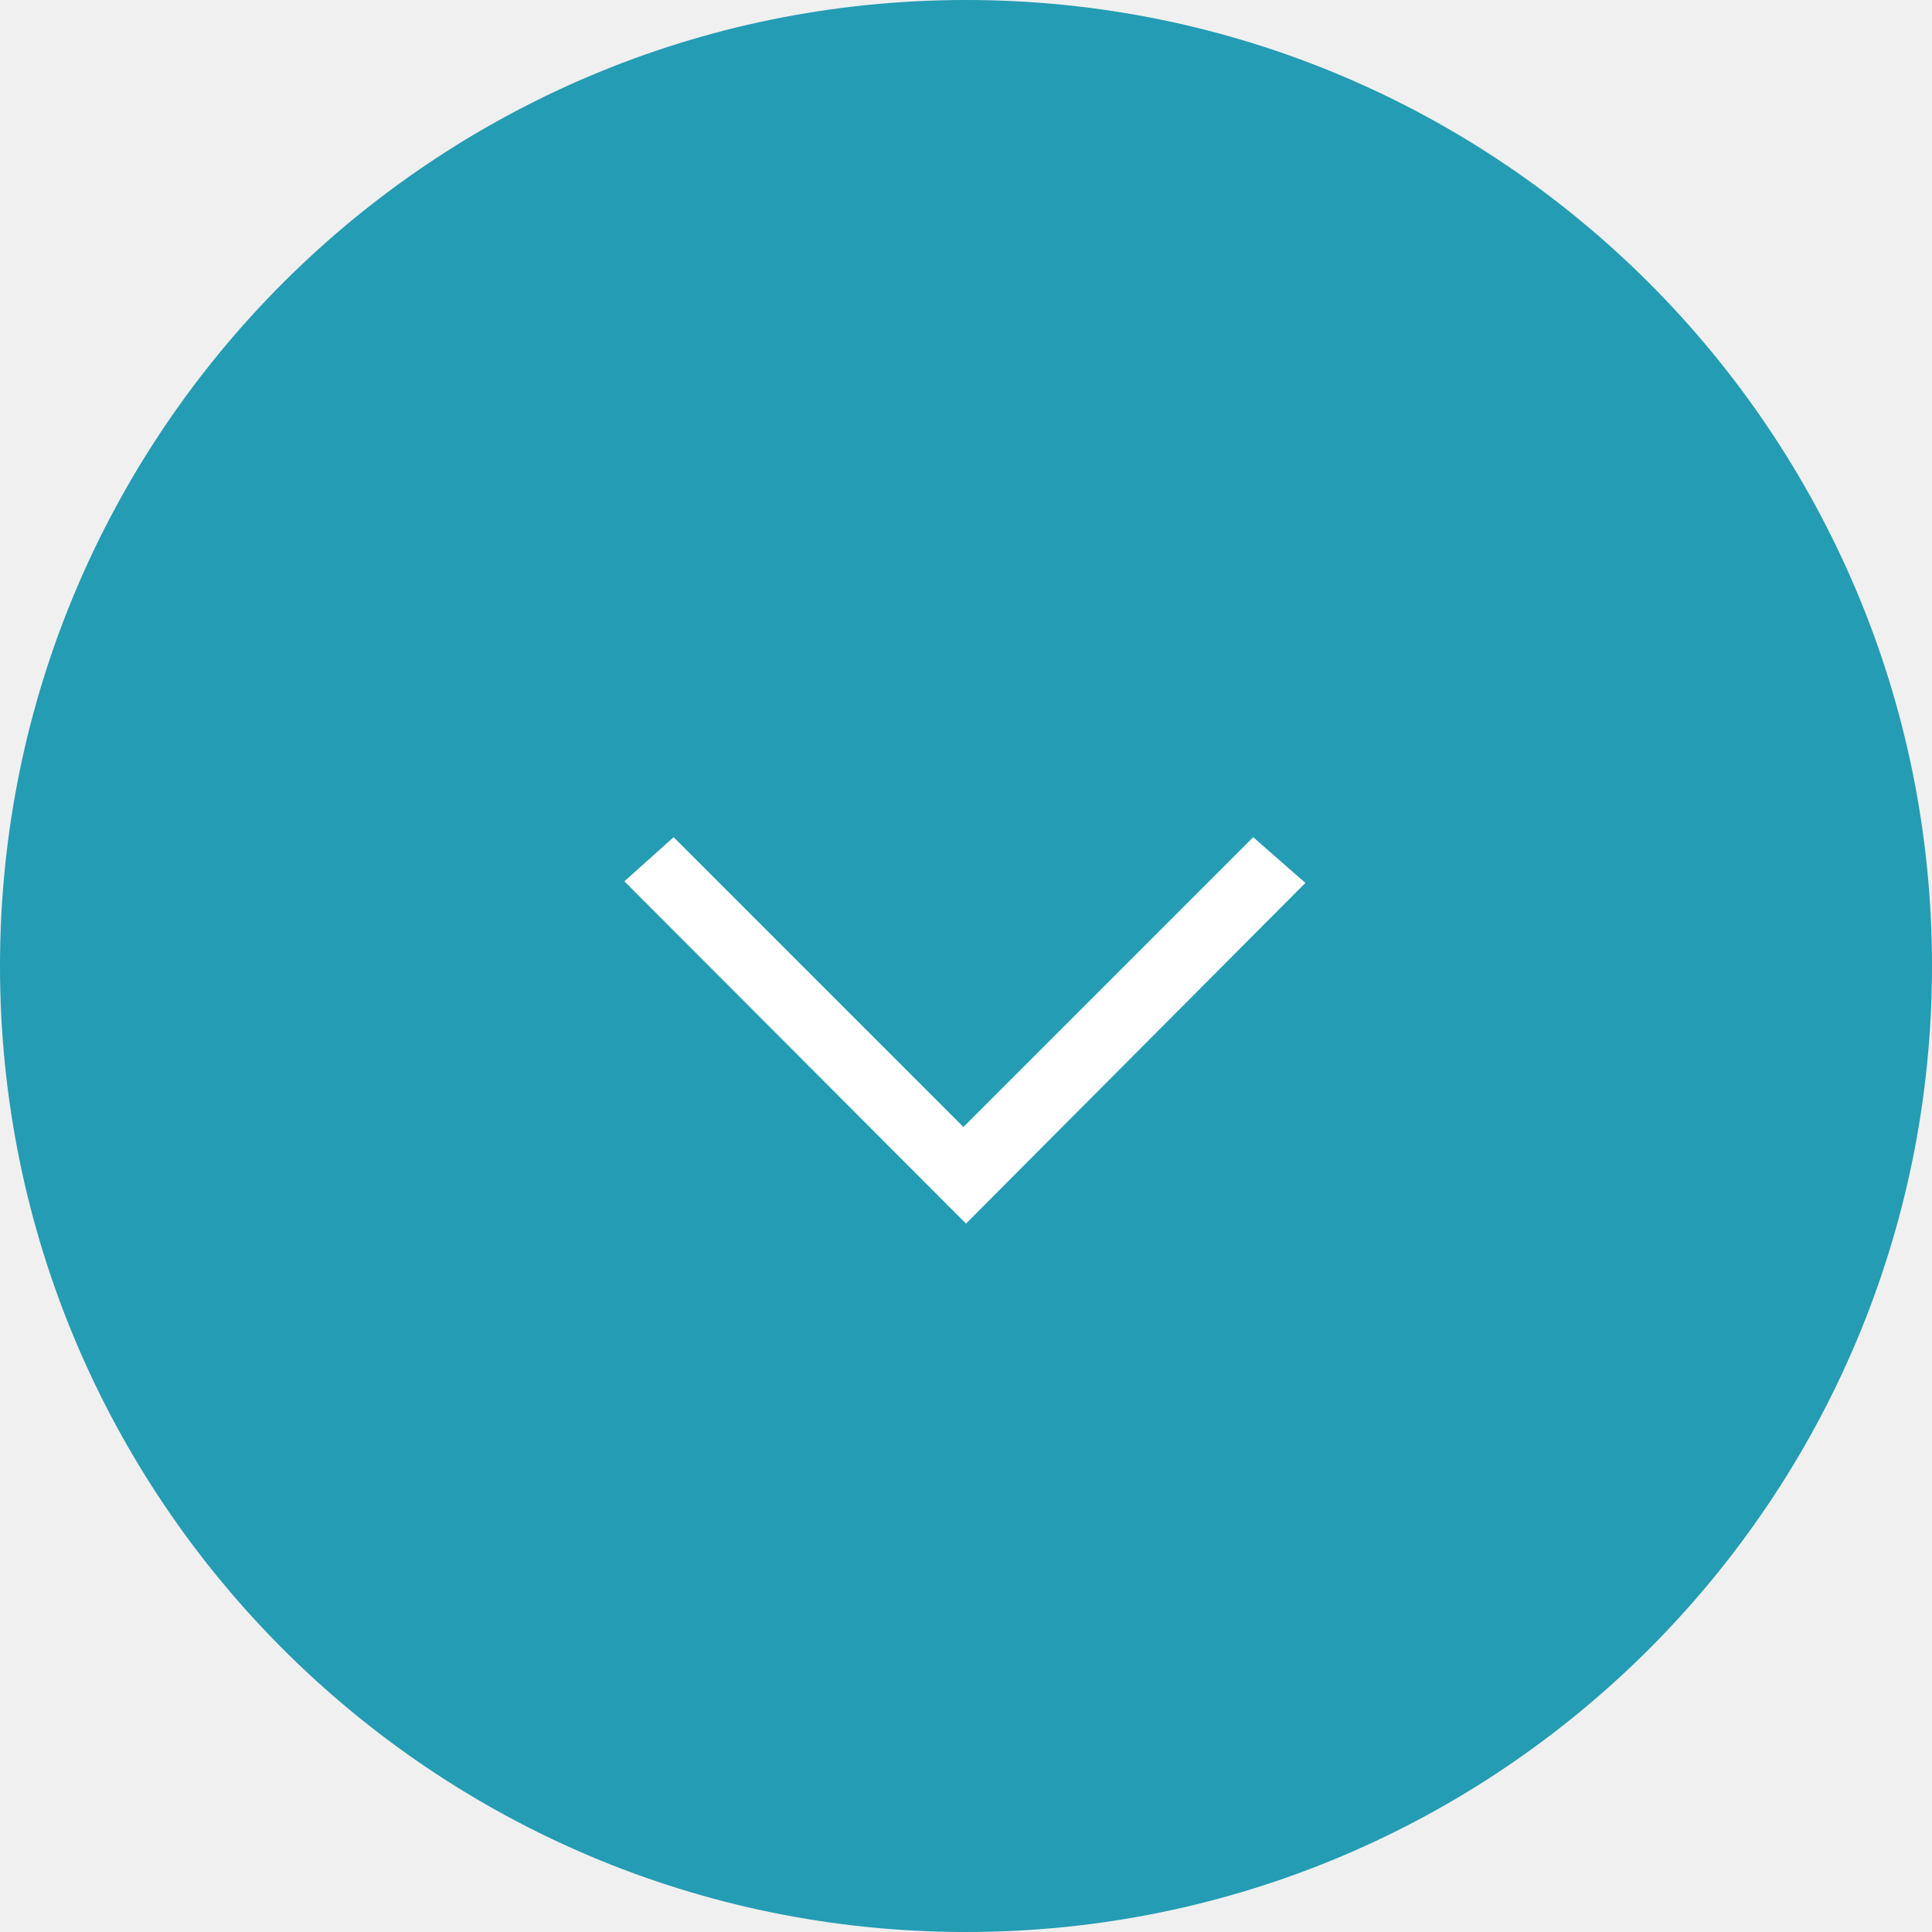
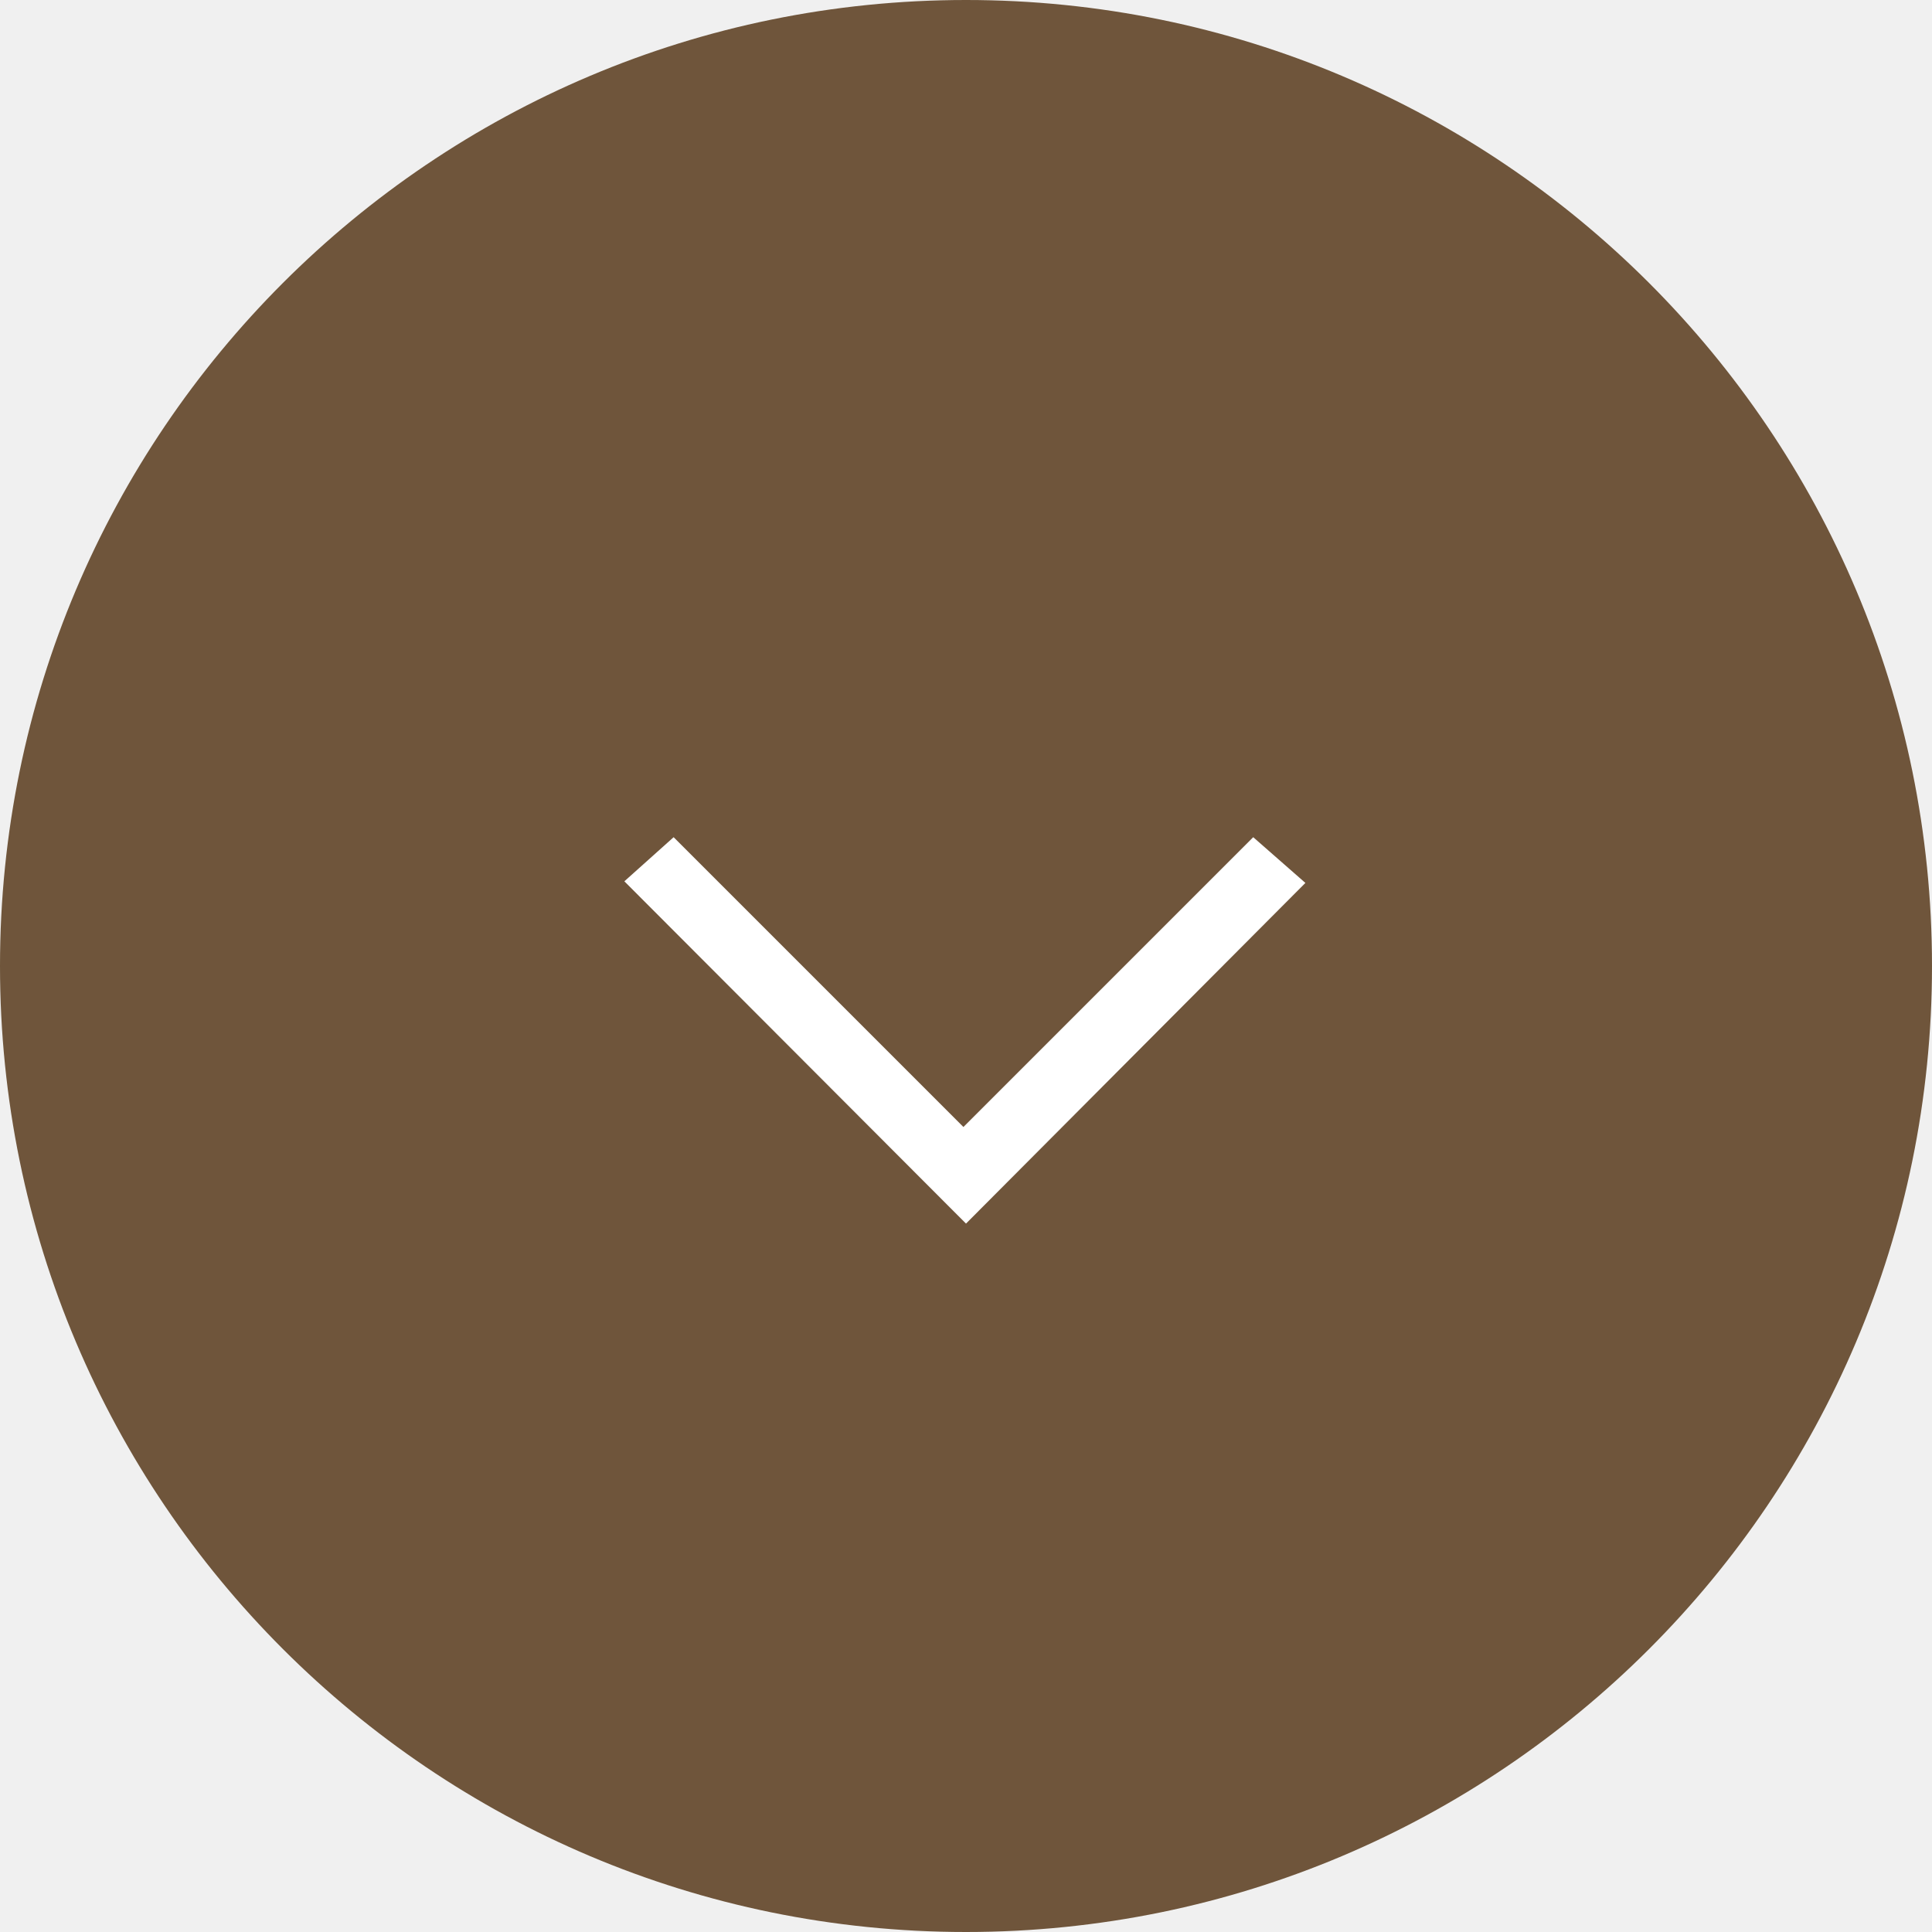
<svg xmlns="http://www.w3.org/2000/svg" id="HOME" viewBox="0 0 60 60">
  <defs>
-     <style>.cls-1{fill:#008da9;opacity:0.85;}.cls-2{fill:#fff;}</style>
+     <style>.cls-1{fill:#583a1b;opacity:0.85;}.cls-2{fill:#fff;}</style>
  </defs>
  <circle class="cls-1" cx="30" cy="30" r="30" />
  <path class="cls-2" d="M38.92,26l-9,9-9-9-1.53,1.37L30,38,40.54,27.42Z" />
</svg>
